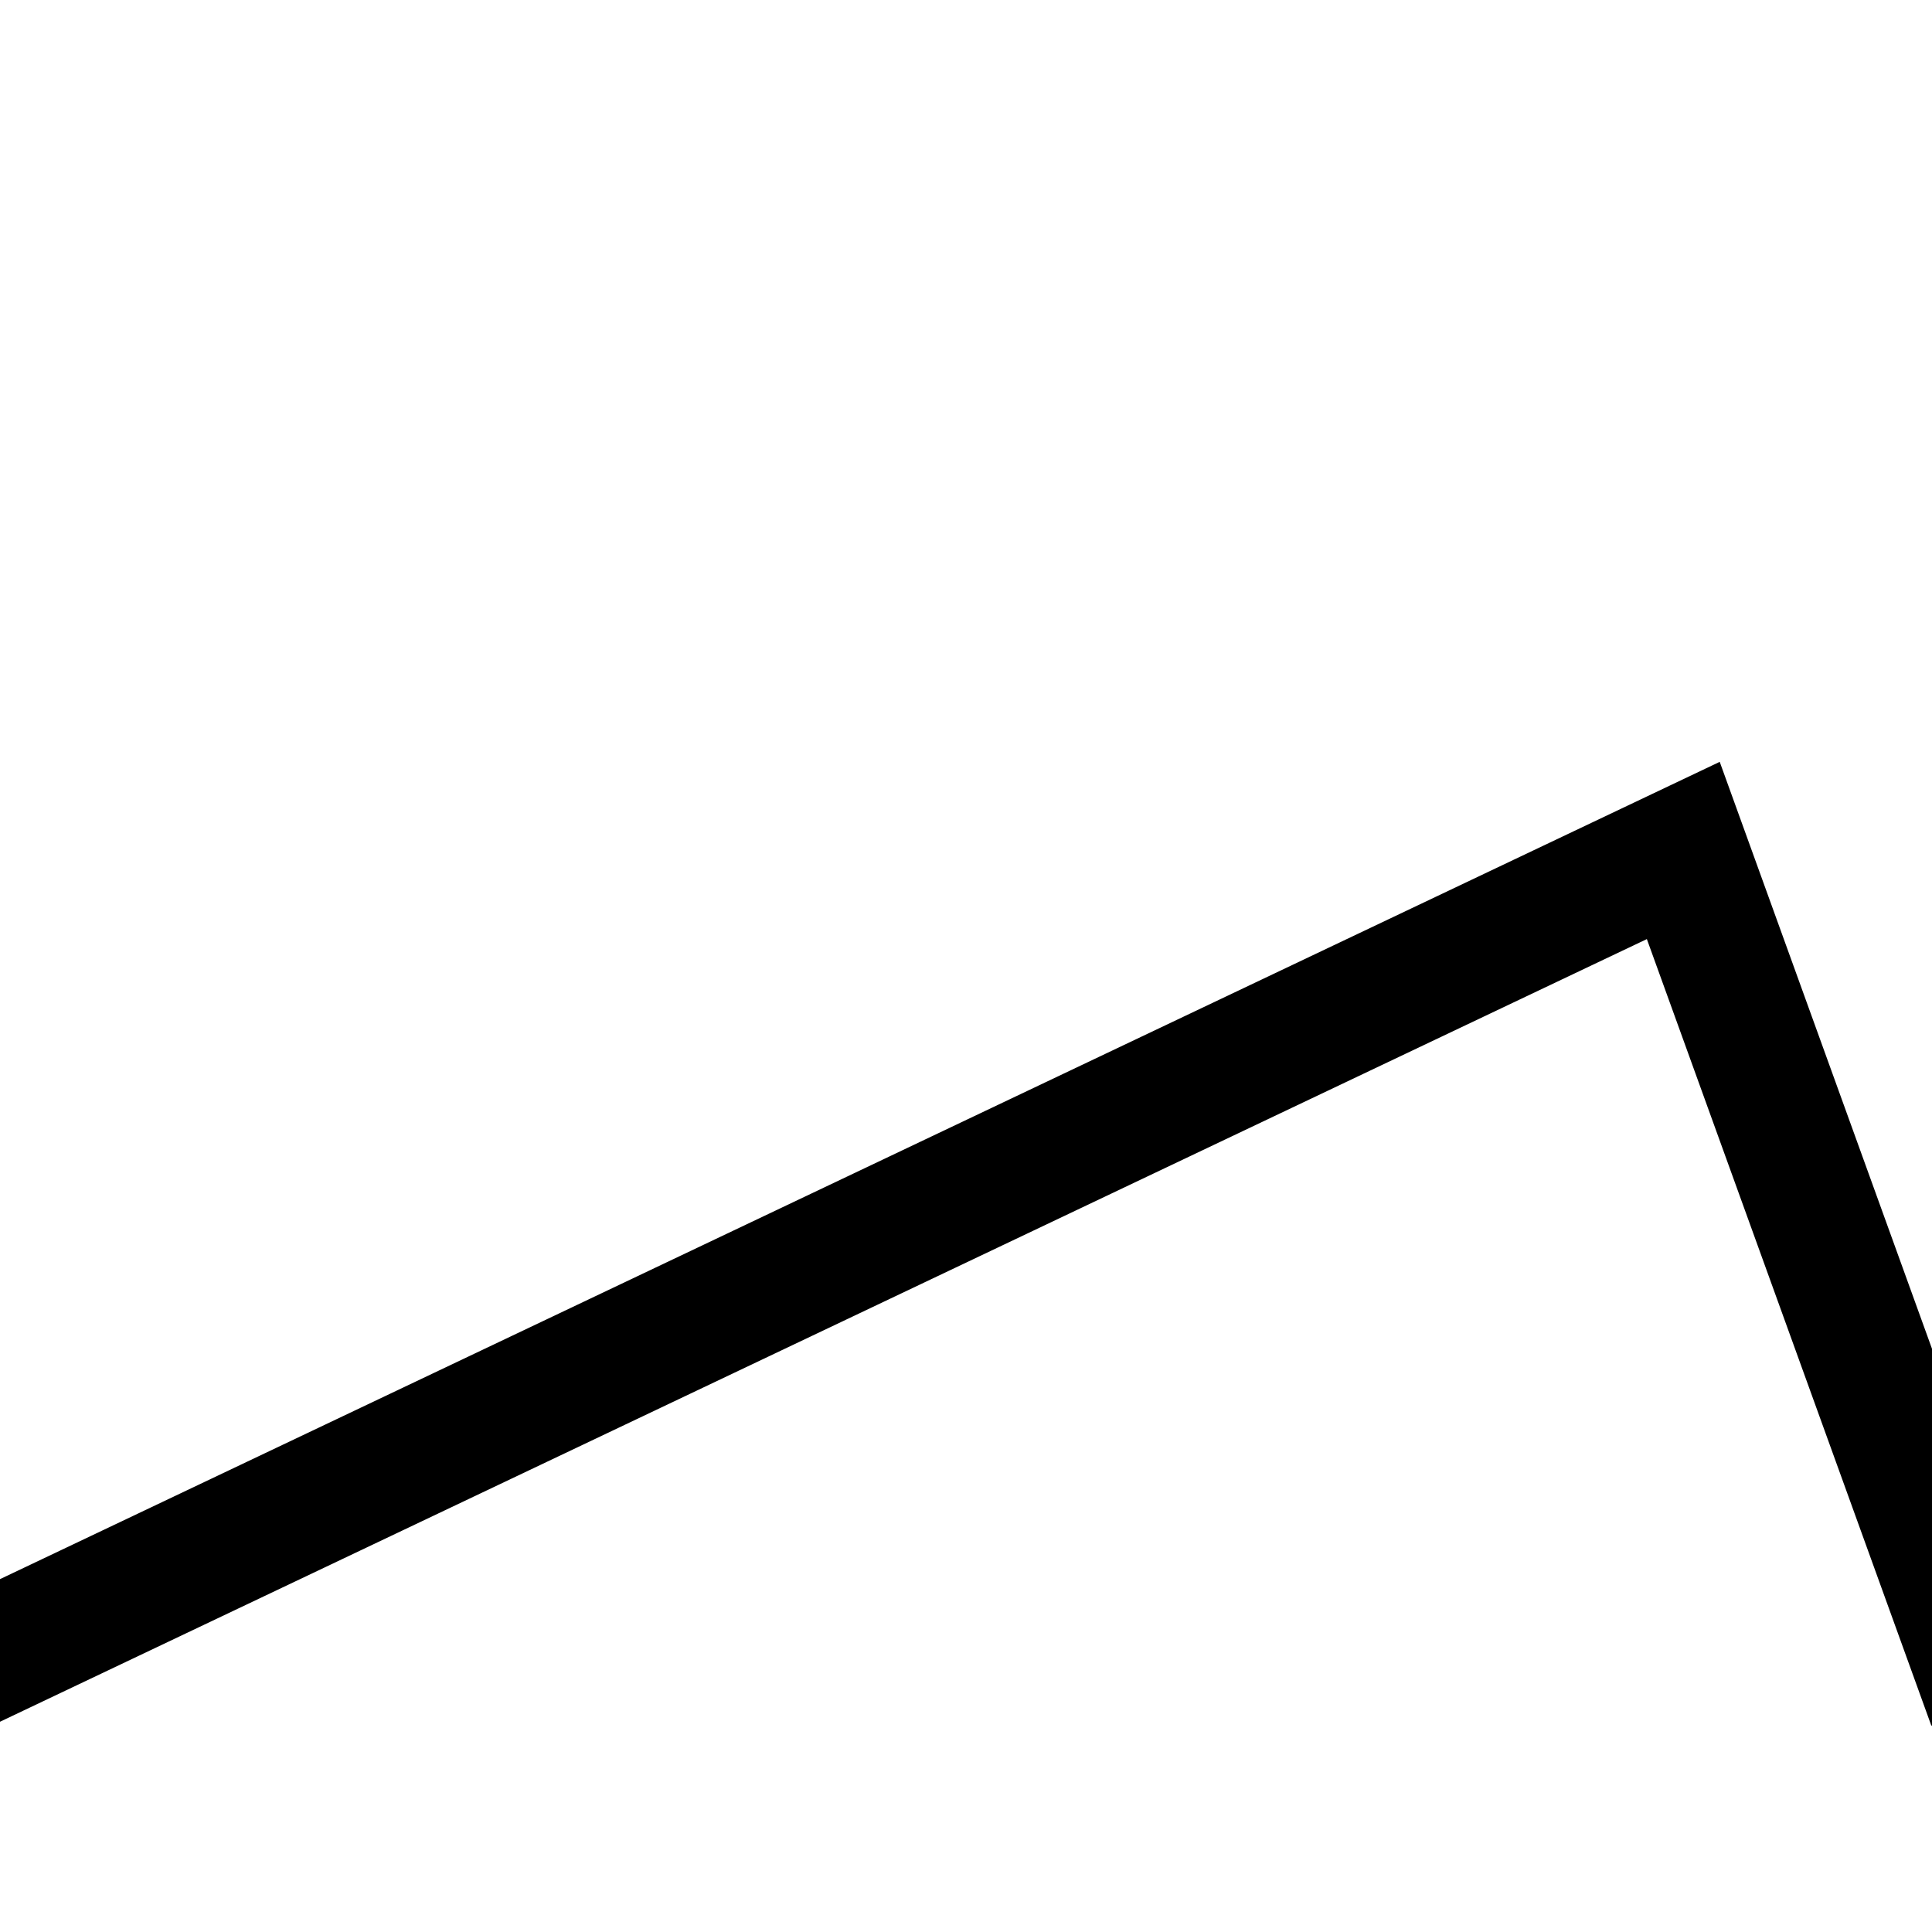
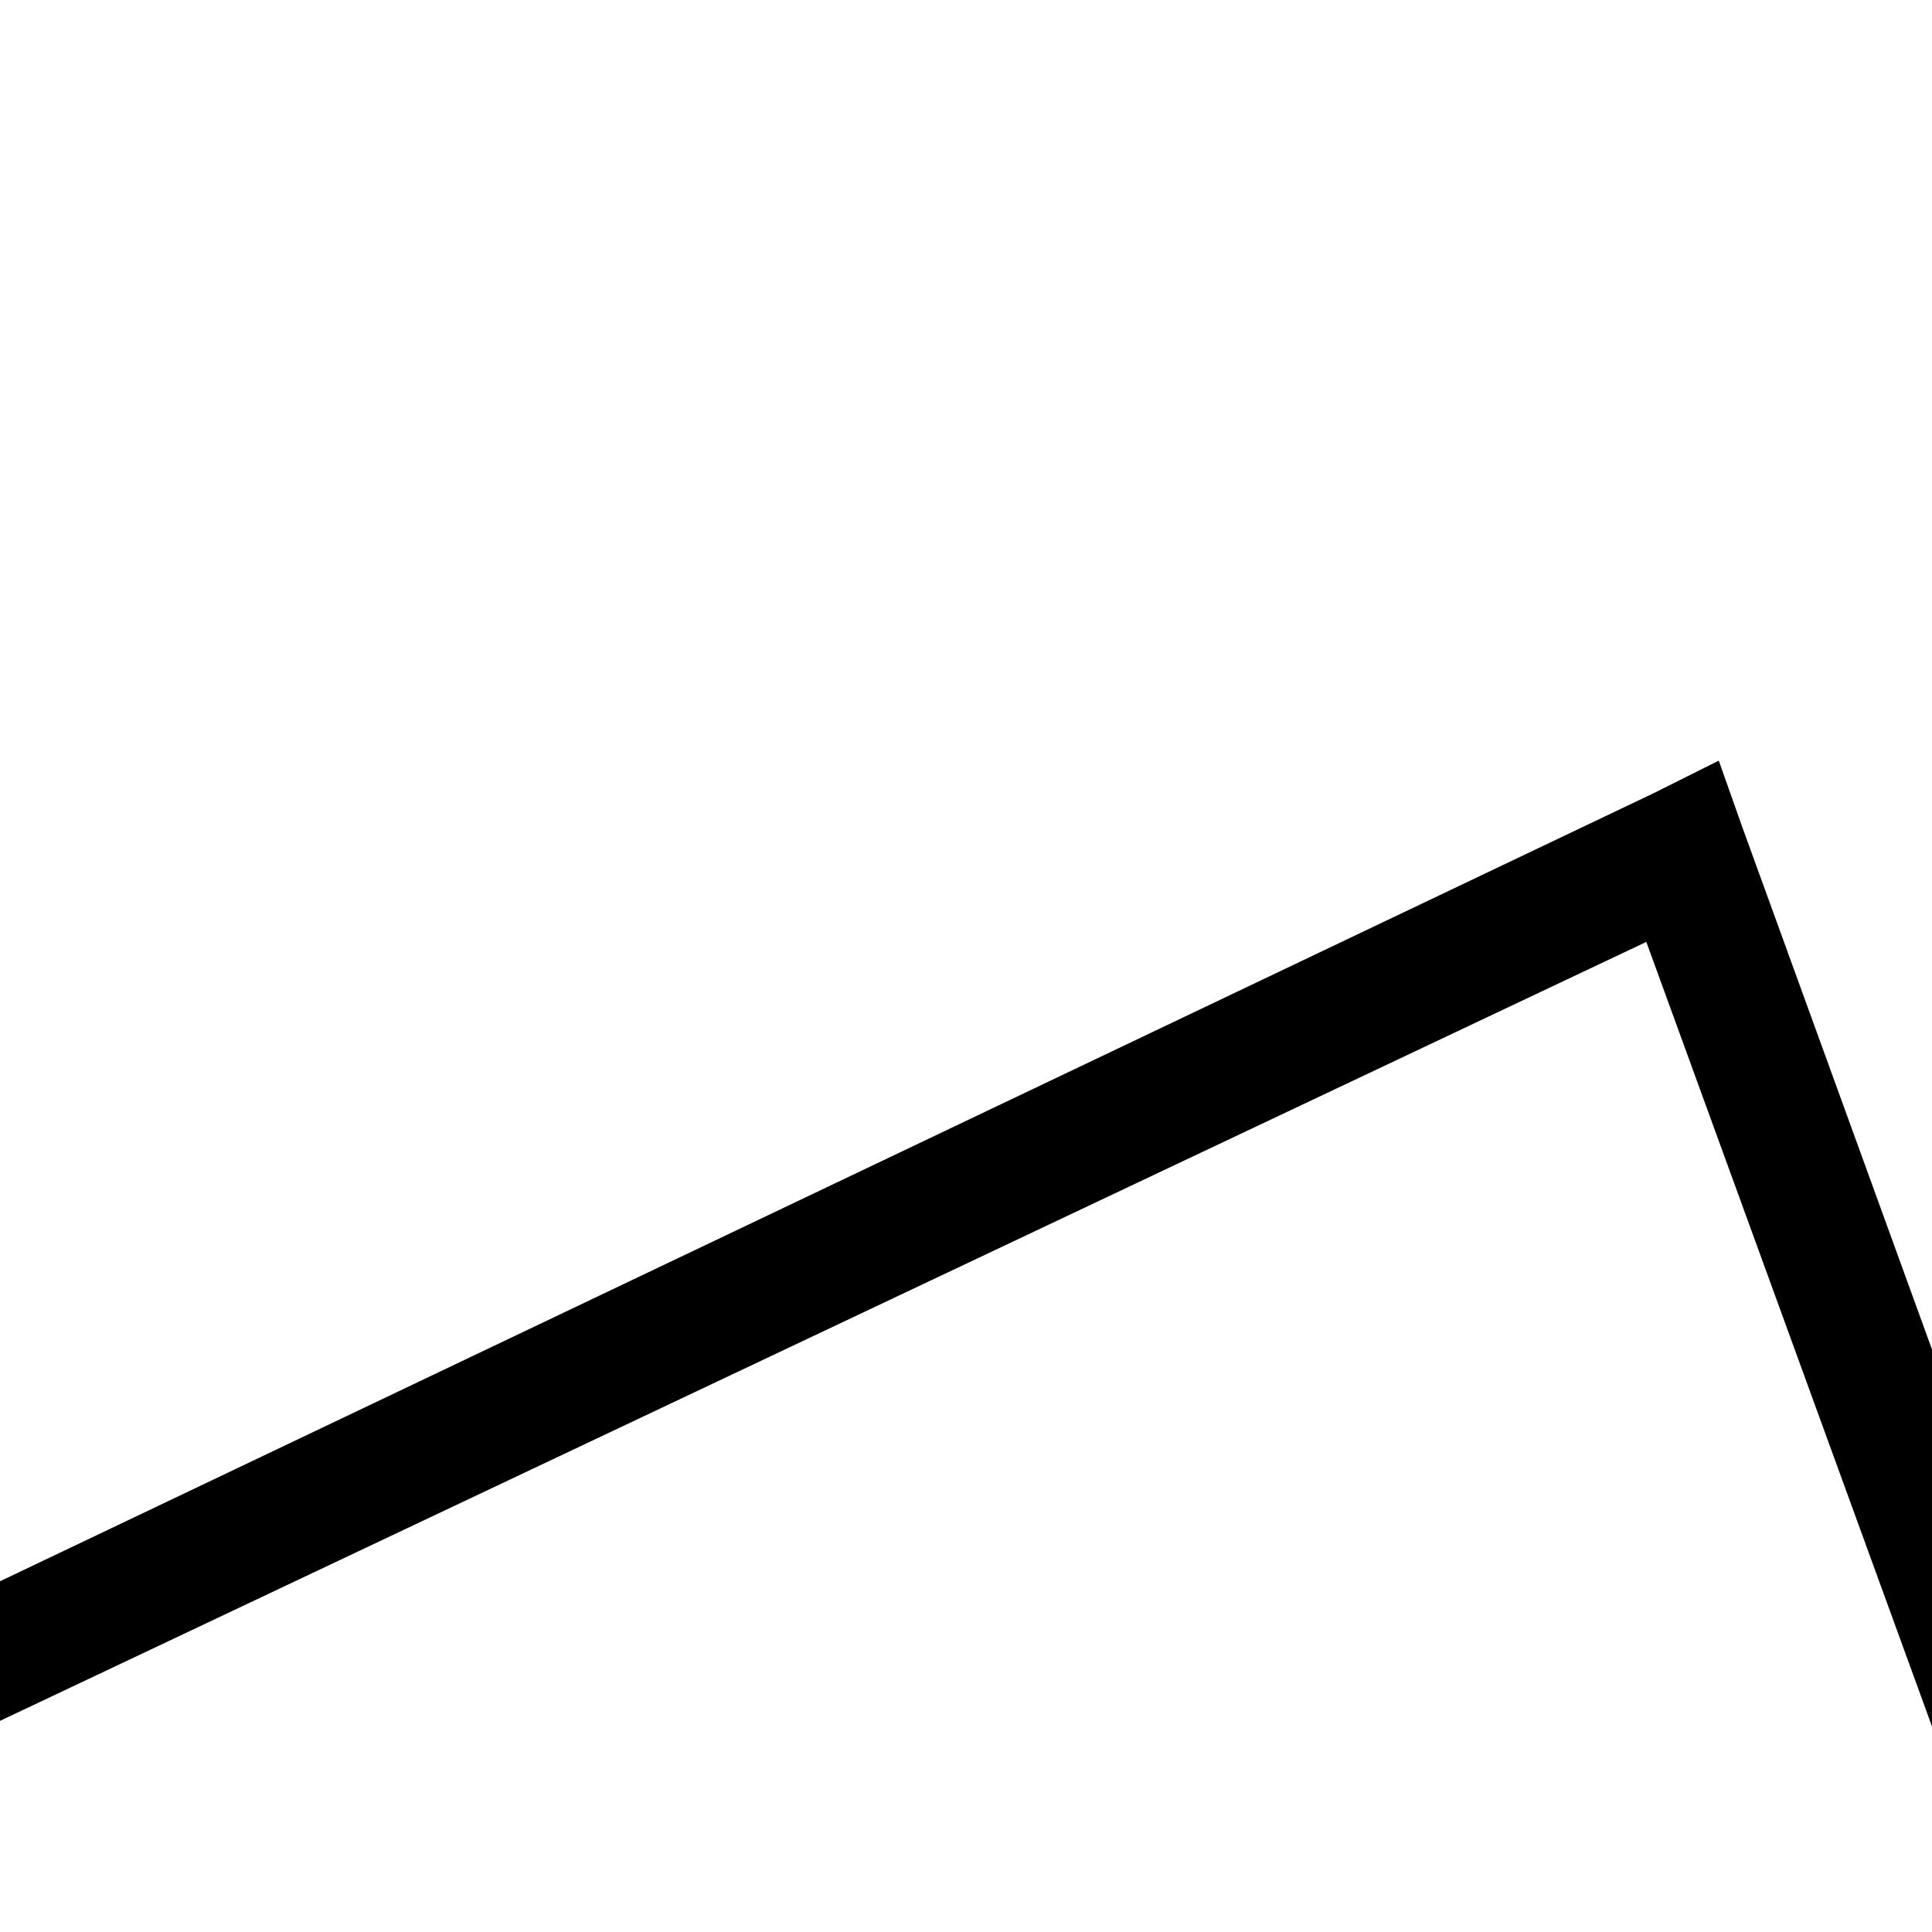
<svg xmlns="http://www.w3.org/2000/svg" width="15" height="15" id="svg3243" version="1.1">
  <defs id="defs3245" />
  <g id="layer1" transform="translate(0,-1037.362)">
-     <path style="fill:none;stroke:#000000;stroke-width:1px;stroke-linecap:butt;stroke-linejoin:miter;stroke-opacity:1" d="m -0.261,12.938 13.33,-6.335 2.396,6.625" id="path2985" transform="translate(0,1037.362)" />
+     <path style="font-size:medium;font-style:normal;font-variant:normal;font-weight:normal;font-stretch:normal;text-indent:0;text-align:start;text-decoration:none;line-height:normal;letter-spacing:normal;word-spacing:normal;text-transform:none;direction:ltr;block-progression:tb;writing-mode:lr-tb;text-anchor:start;baseline-shift:baseline;color:#000000;fill:#000000;fill-opacity:1;stroke:none;stroke-width:1px;marker:none;visibility:visible;display:inline;overflow:visible;enable-background:accumulate;font-family:Sans;-inkscape-font-specification:Sans" d="m 13.344,1043.268 -0.5,0.25 -13.312,6.344 0.438,0.875 12.812,-6.062 2.219,6.094 0.938,-0.344 -2.406,-6.625 -0.188,-0.531 z" id="path2985" />
  </g>
</svg>
